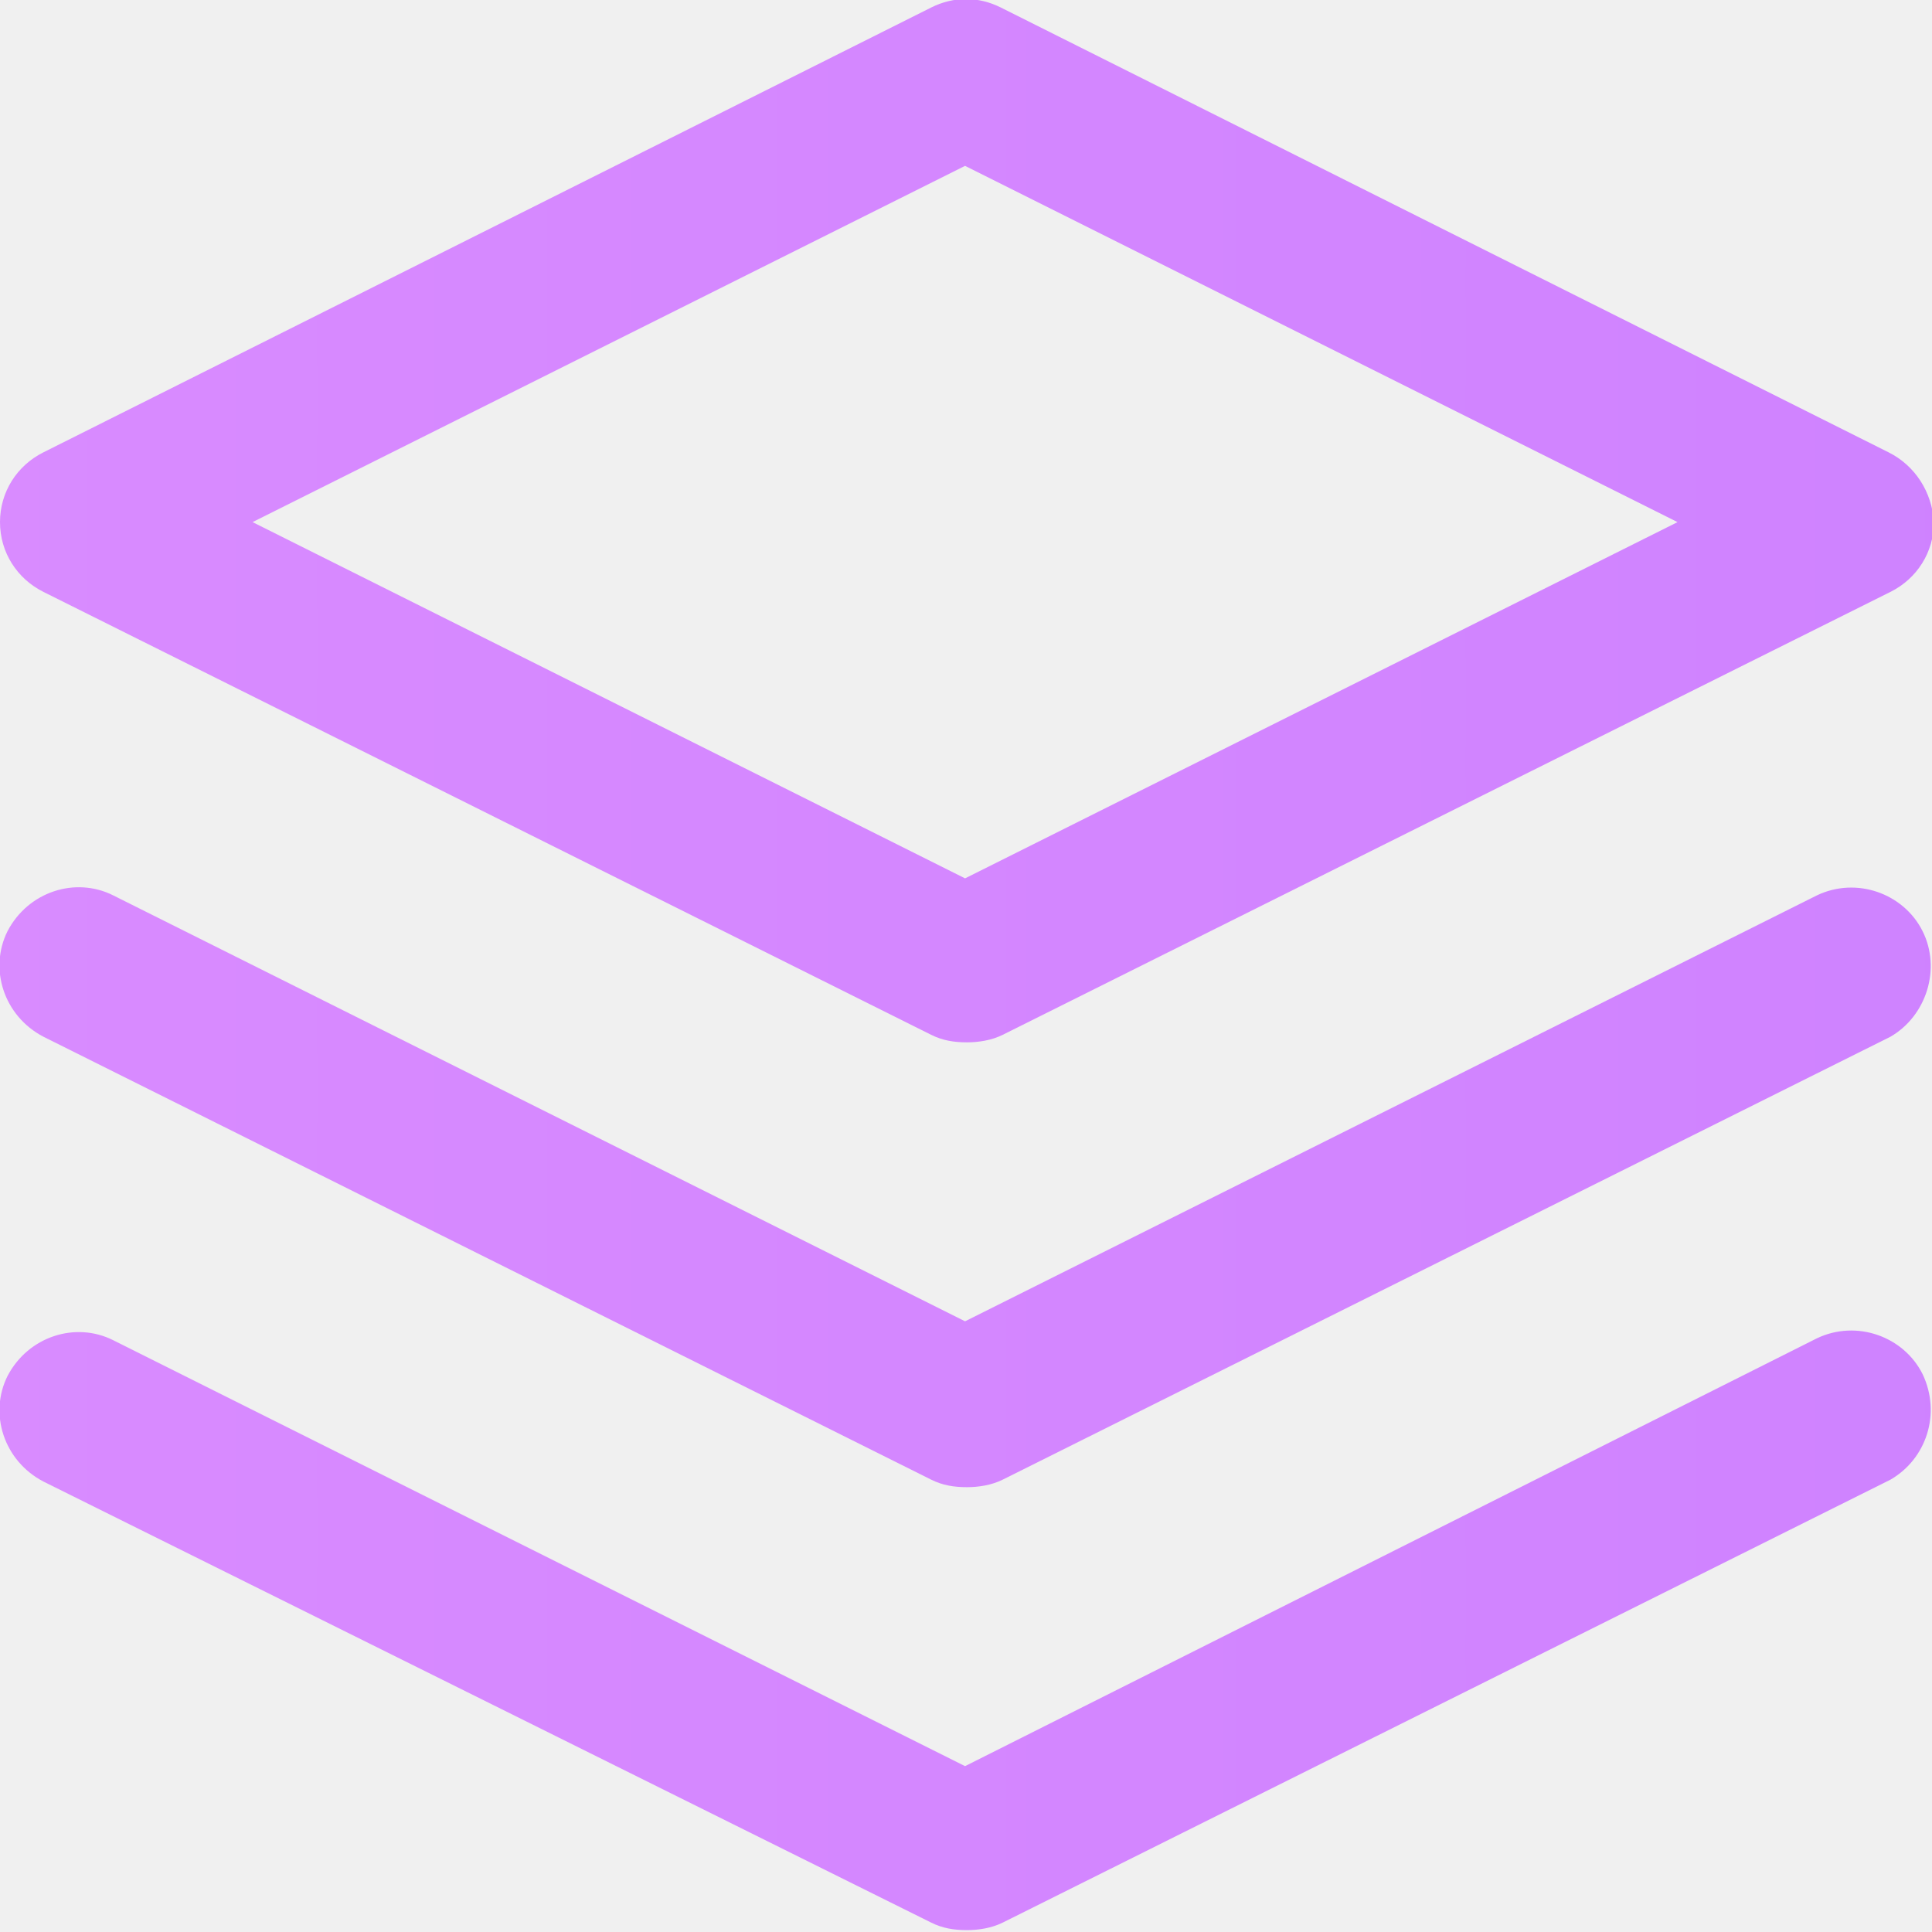
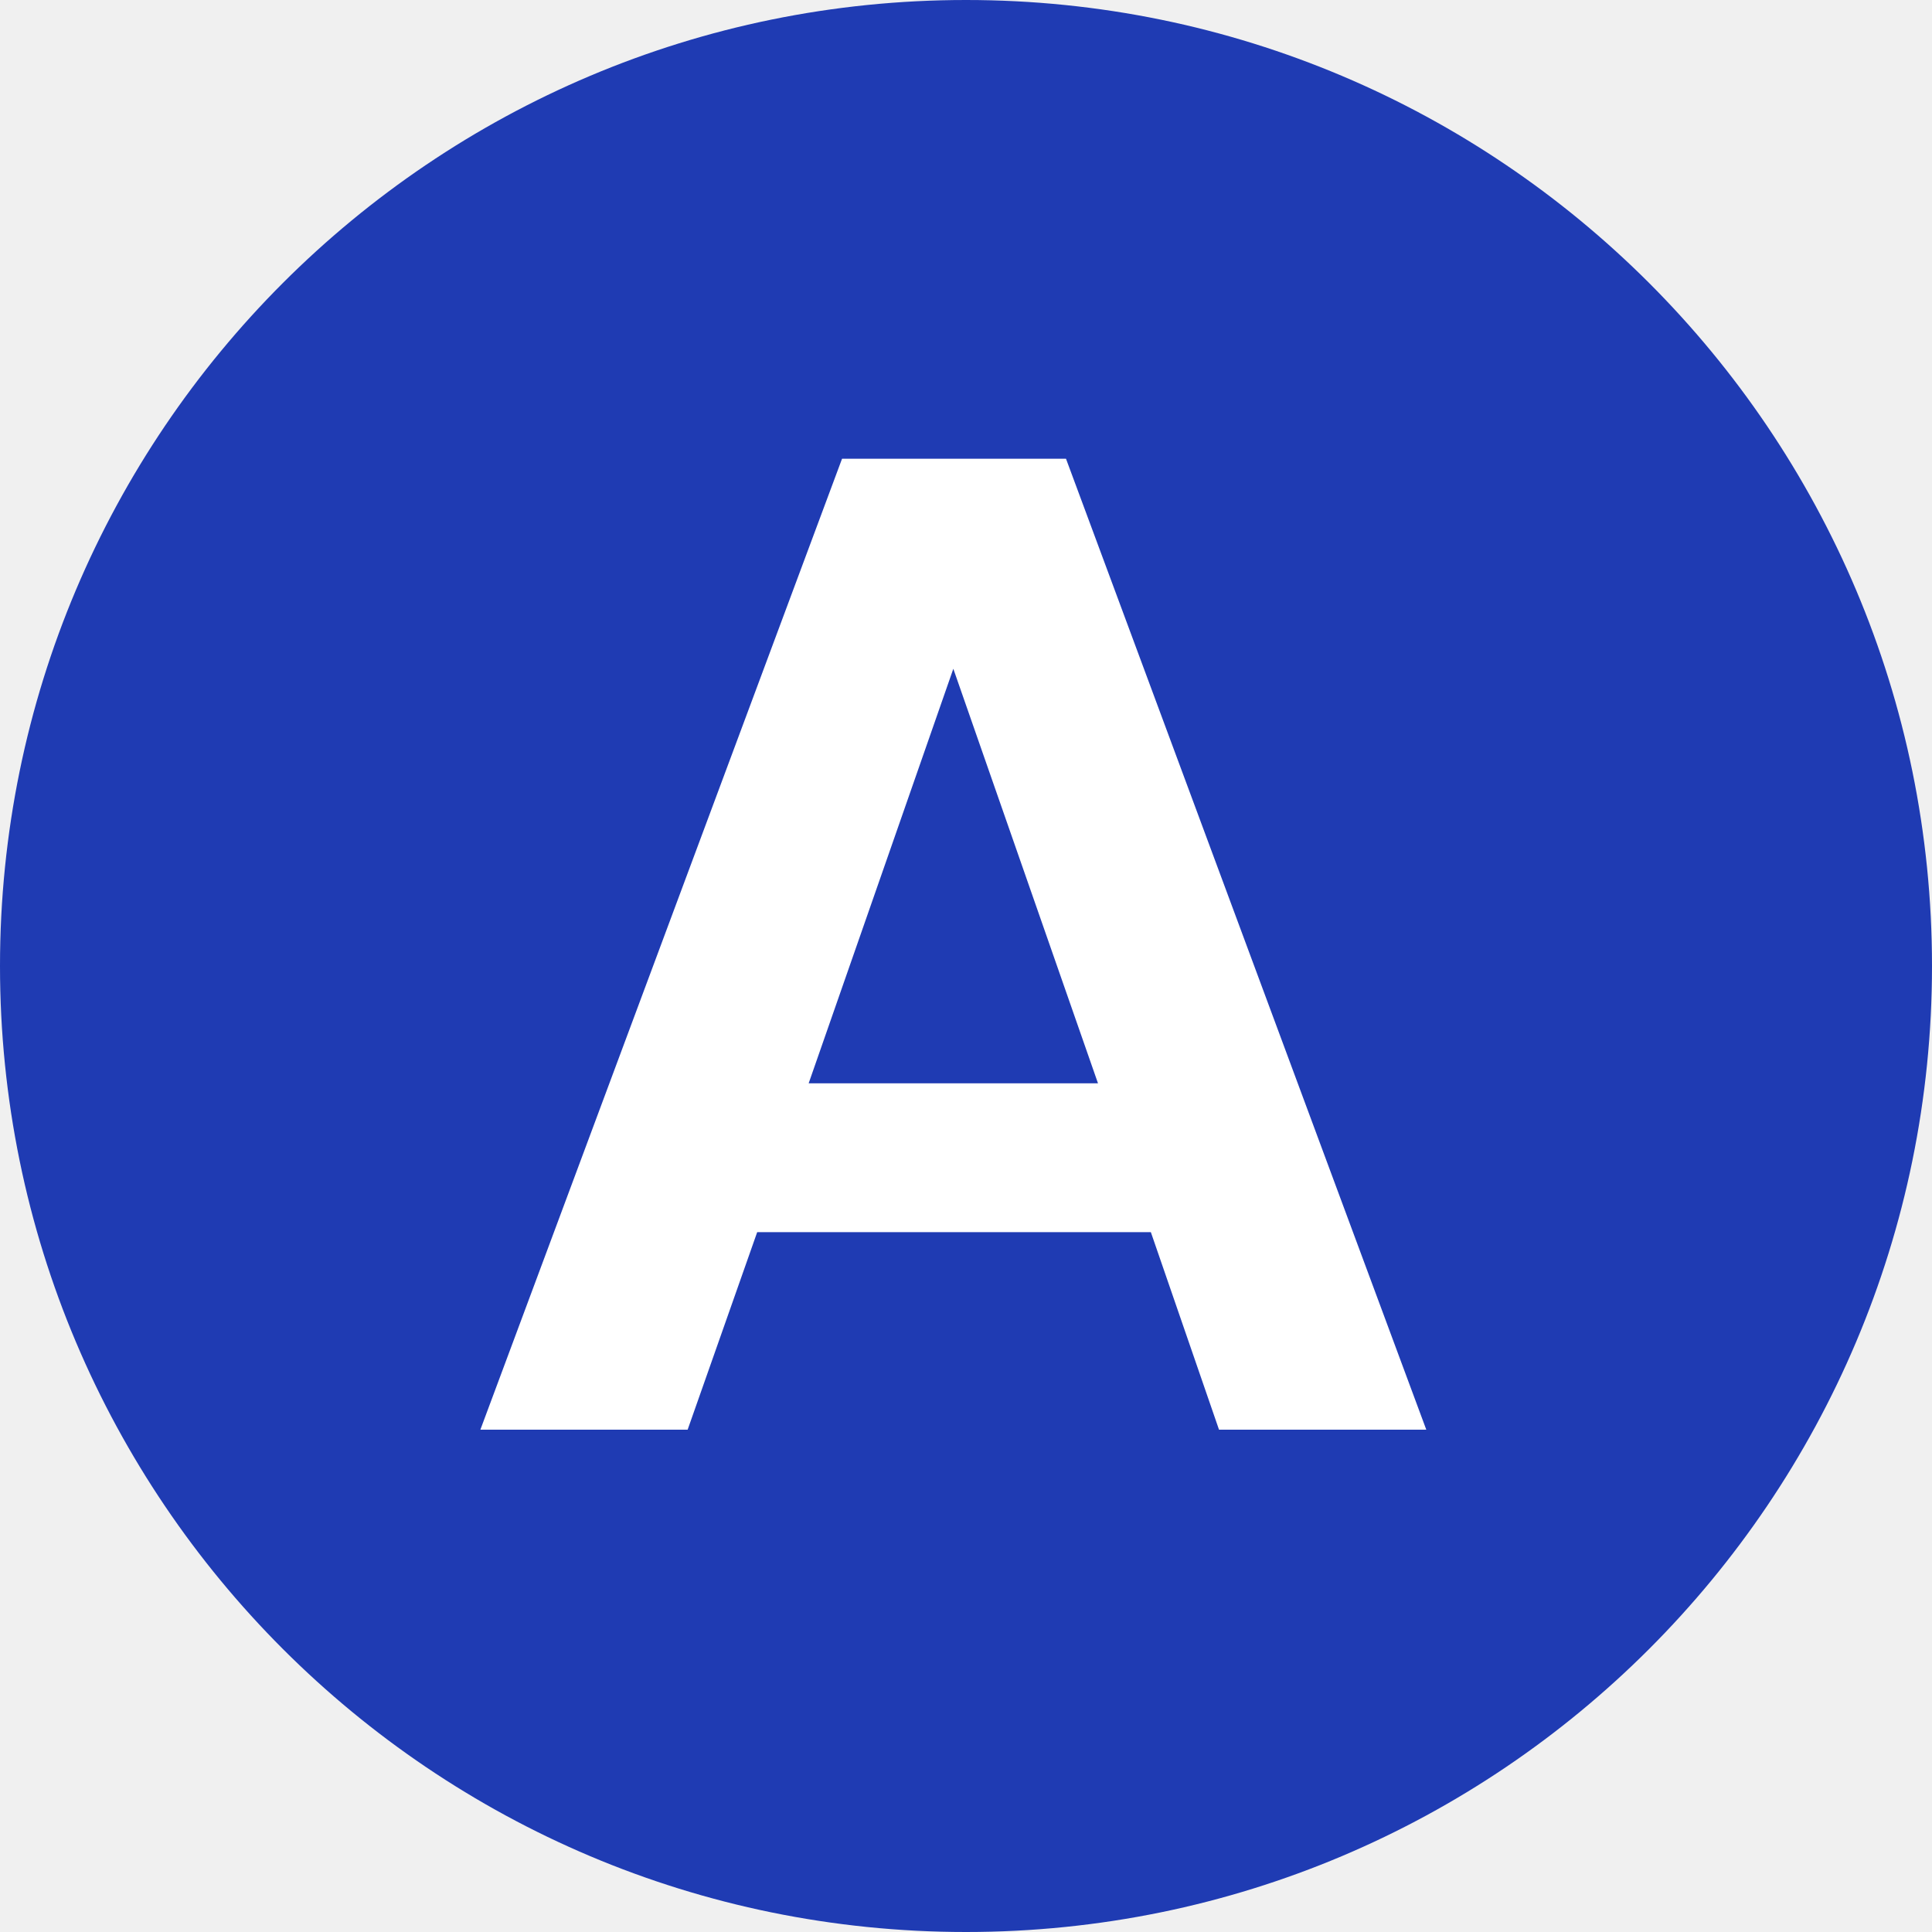
- <svg xmlns="http://www.w3.org/2000/svg" version="1.1" id="Layer_1" x="0px" y="0px" viewBox="0 0 102.5 102.5" style="enable-background:new 0 0 102.5 102.5;" xml:space="preserve">
-   <style type="text/css">
- 	.st0{fill:url(#SVGID_1_);}
- 	.st1{fill:url(#SVGID_2_);}
- 	.st2{fill:url(#SVGID_3_);}
- </style>
-   <g>
-     <g>
-       <linearGradient id="SVGID_1_" gradientUnits="userSpaceOnUse" x1="-14.647" y1="27.683" x2="656.557" y2="27.683">
-         <stop offset="1.502404e-03" style="stop-color:#DA8CFF" />
-         <stop offset="1" style="stop-color:#9A55FF" />
-       </linearGradient>
-       <path class="st0" d="M100.2,24L53.1,0.4c-1.2-0.6-2.5-0.6-3.7,0L2.3,24C0.9,24.7,0,26.1,0,27.7s0.9,3,2.3,3.7l47.1,23.5    c0.6,0.3,1.2,0.4,1.9,0.4c0.6,0,1.3-0.1,1.9-0.4l47.1-23.5c1.4-0.7,2.3-2.1,2.3-3.7C102.5,26.1,101.6,24.7,100.2,24z M51.2,46.6    L13.4,27.7L51.2,8.8l37.8,18.9L51.2,46.6z" />
-     </g>
-   </g>
-   <g>
-     <g>
-       <linearGradient id="SVGID_2_" gradientUnits="userSpaceOnUse" x1="-14.647" y1="86.542" x2="656.557" y2="86.542">
-         <stop offset="1.502404e-03" style="stop-color:#DA8CFF" />
-         <stop offset="1" style="stop-color:#9A55FF" />
-       </linearGradient>
-       <path class="st1" d="M102,72.9c-1-2-3.5-2.9-5.6-1.9L51.2,93.7L6,71.1c-2-1-4.5-0.2-5.6,1.9c-1,2-0.2,4.5,1.9,5.6L49.4,102    c0.6,0.3,1.2,0.4,1.9,0.4c0.6,0,1.3-0.1,1.9-0.4l47.1-23.5C102.2,77.4,103,75,102,72.9z" />
-     </g>
-   </g>
-   <g>
-     <g>
-       <linearGradient id="SVGID_3_" gradientUnits="userSpaceOnUse" x1="-14.647" y1="62.998" x2="656.557" y2="62.998">
-         <stop offset="1.502404e-03" style="stop-color:#DA8CFF" />
-         <stop offset="1" style="stop-color:#9A55FF" />
-       </linearGradient>
-       <path class="st2" d="M102,49.4c-1-2-3.5-2.9-5.6-1.9L51.2,70.1L6,47.5c-2-1-4.5-0.2-5.6,1.9c-1,2-0.2,4.5,1.9,5.6l47.1,23.5    c0.6,0.3,1.2,0.4,1.9,0.4c0.6,0,1.3-0.1,1.9-0.4l47.1-23.5C102.2,53.9,103,51.4,102,49.4z" />
-     </g>
-   </g>
+ <svg xmlns="http://www.w3.org/2000/svg" width="50" height="50" viewBox="0 0 50 50" fill="none">
+   <circle cx="25" cy="25" r="25" fill="#1F3BB3" />
+   <path d="M29.784 31.888H19.596L17.796 37H12.432L21.792 11.872H27.588L36.912 37H31.548L29.784 31.888ZM28.416 28.036L24.672 17.308L20.928 28.036H28.416Z" fill="white" />
</svg>
